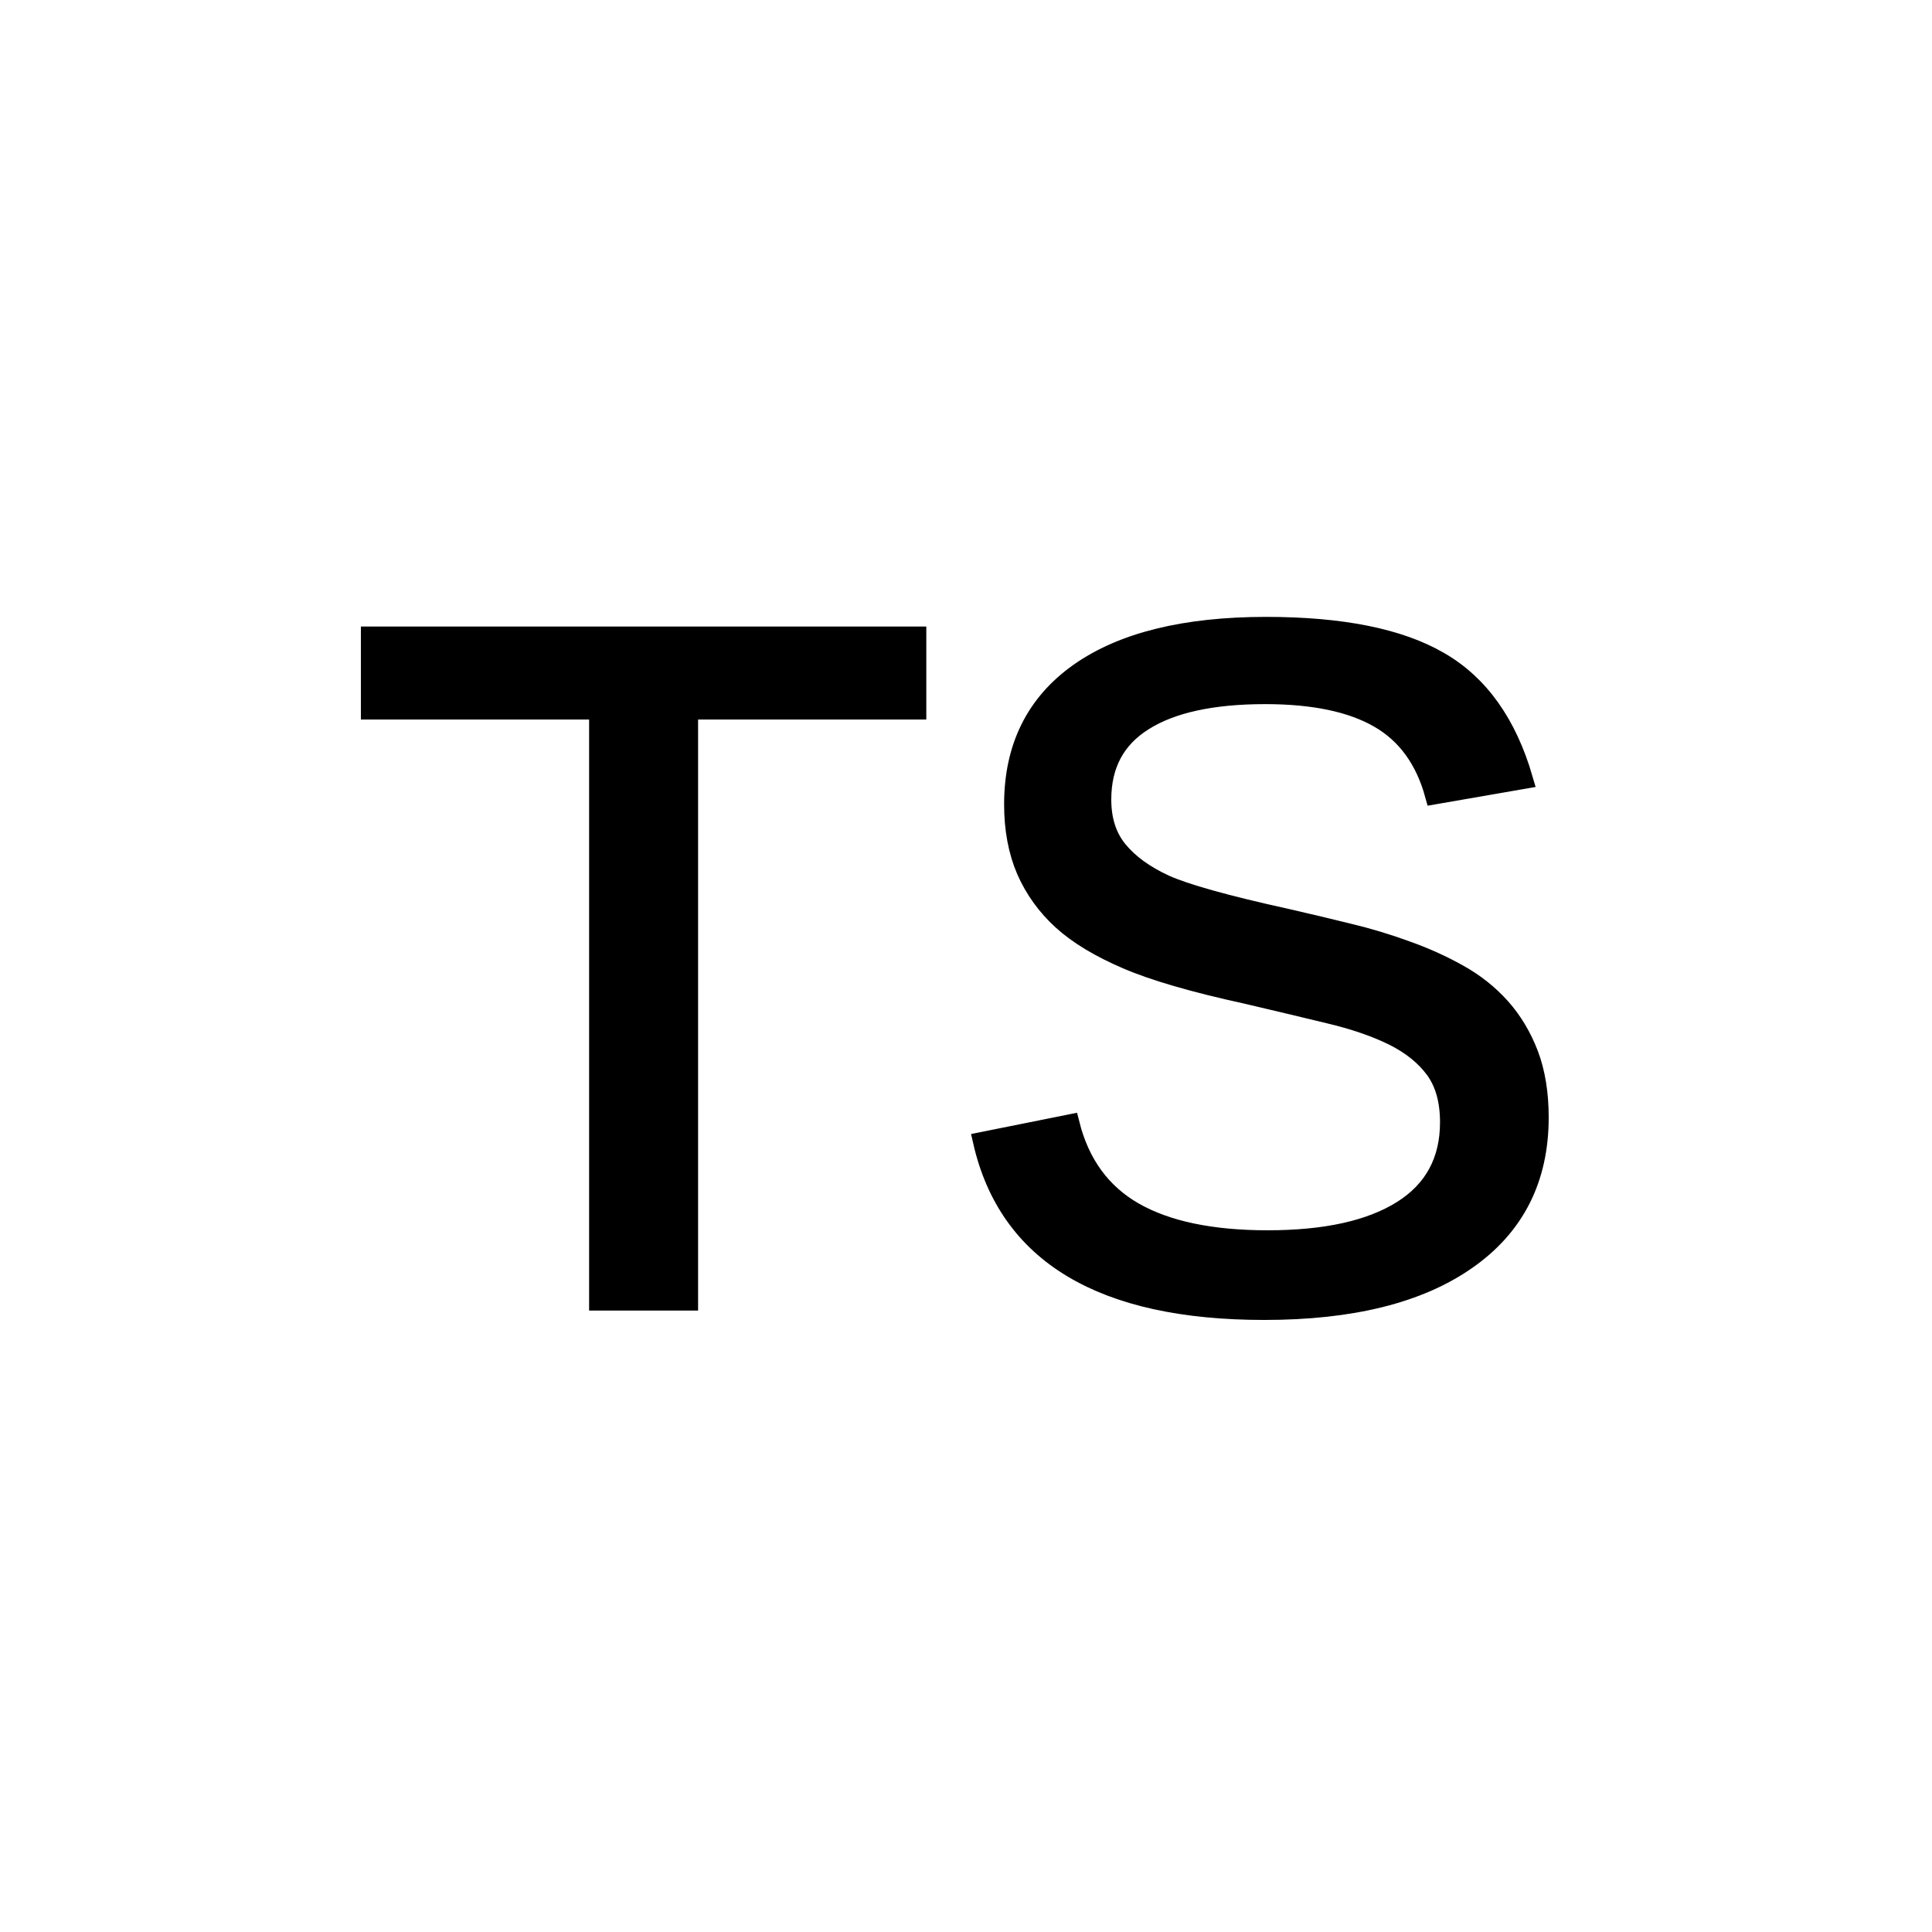
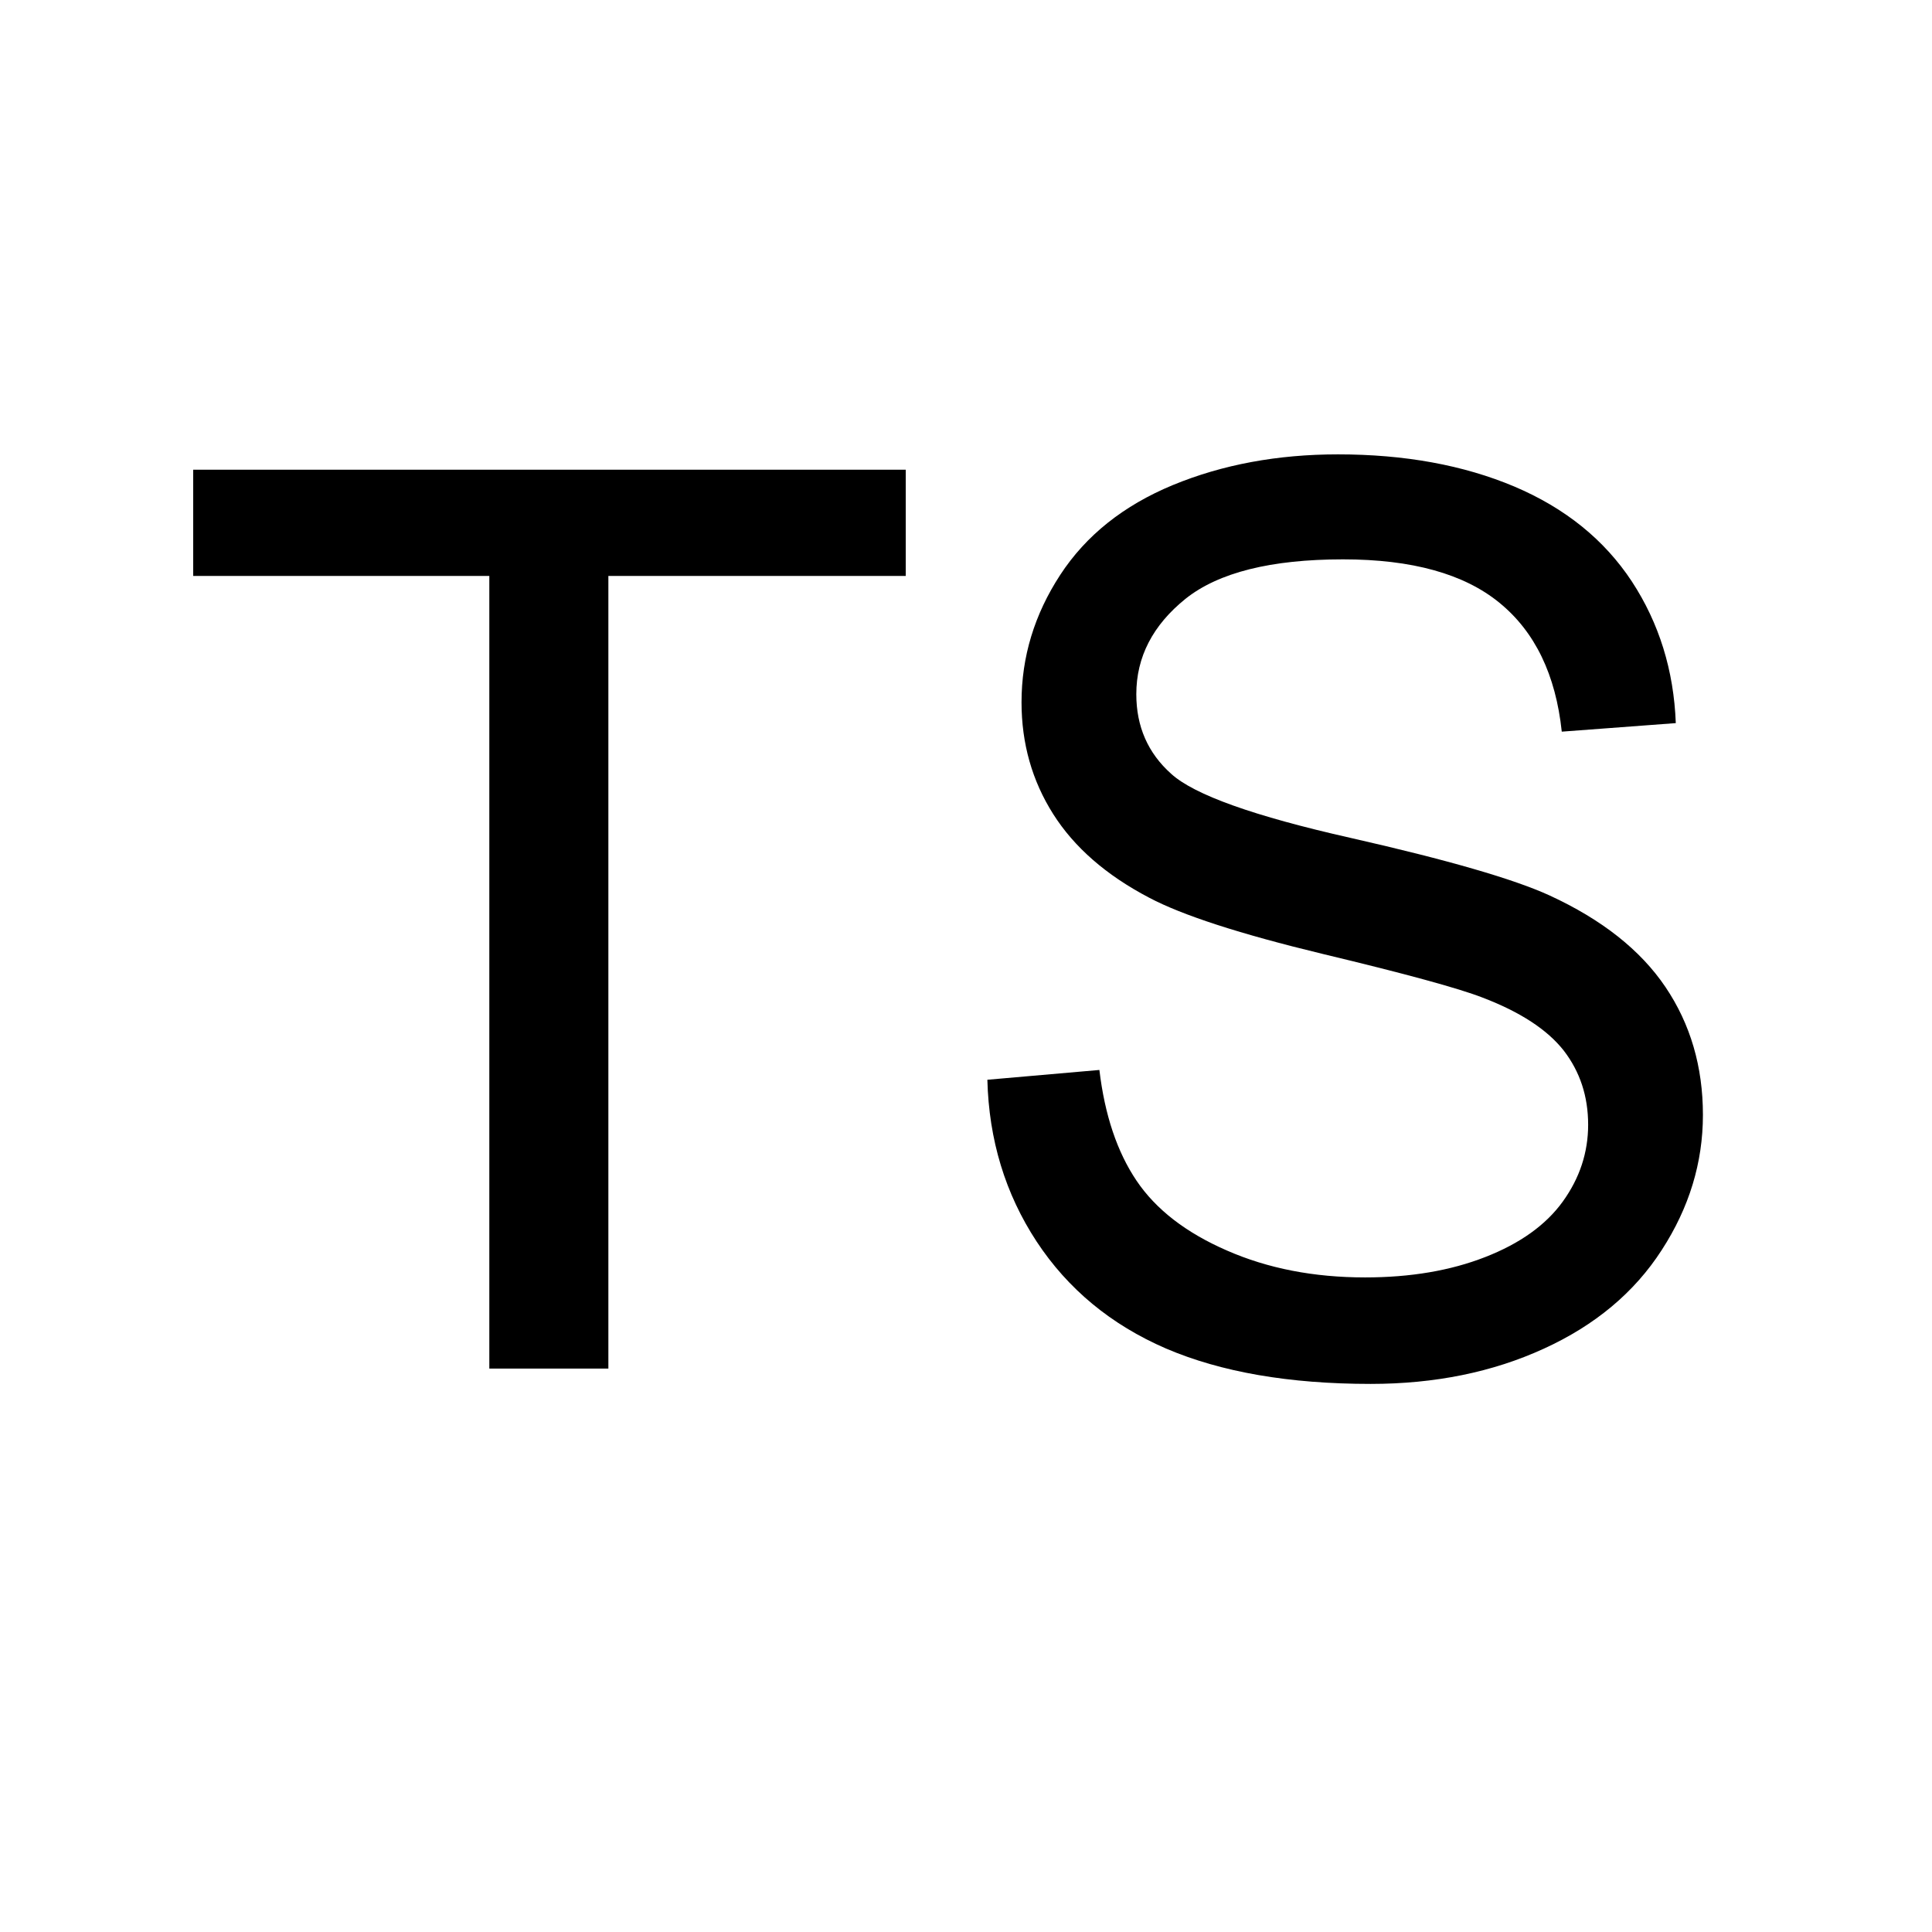
- <svg xmlns="http://www.w3.org/2000/svg" viewBox="0 0 100 100">
-   <text x="50%" y="50%" stroke="black" font-size="50" font-family="arial" stroke-width="1" dominant-baseline="central" text-anchor="middle">
-         TS
-     </text>
+ <svg xmlns="http://www.w3.org/2000/svg" viewBox="0 0 100 100" data-asc="0.9052734375" width="100" height="100">
+   <defs />
+   <g fill="#000000">
+     <g transform="translate(10, 12) scale(1.3)">
+       <path d="M11.79 45.26L11.79 13.70L0 13.70L0 9.47L28.37 9.47                 L28.37 13.70L16.53 13.70L16.53 45.26L11.79 45.26Z                 M31.62 33.76L36.08 33.37Q36.40 36.06 37.56 37.78                 Q38.72 39.50 41.16 40.56Q43.60 41.63 46.66 41.63Q49.37 41.63 51.44 40.82                 Q53.52 40.01 54.53 38.61Q55.54 37.21 55.54 35.55Q55.54 33.86 54.57 32.60                 Q53.59 31.35 51.34 30.49Q49.90 29.93 44.97 28.75Q40.04 27.56 38.06 26.51                 Q35.50 25.17 34.24 23.18Q32.98 21.19 32.98 18.73Q32.98 16.02 34.52 13.66                 Q36.06 11.30 39.01 10.08Q41.97 8.86 45.58 8.86Q49.56 8.86 52.60 10.14                 Q55.64 11.43 57.28 13.92Q58.91 16.41 59.03 19.56L54.49 19.90                 Q54.13 16.50 52.01 14.77Q49.90 13.04 45.78 13.04Q41.48 13.04 39.51 14.61                 Q37.55 16.19 37.55 18.41Q37.55 20.34 38.94 21.58Q40.31 22.83 46.08 24.13                 Q51.86 25.44 54.00 26.42Q57.13 27.86 58.62 30.07Q60.11 32.28 60.11 35.16                 Q60.11 38.01 58.47 40.54Q56.84 43.07 53.77 44.47Q50.71 45.87 46.88 45.87                 Q42.02 45.87 38.73 44.46Q35.45 43.04 33.58 40.20Q31.71 37.35 31.62 33.76Z" />
+     </g>
+   </g>
</svg>
